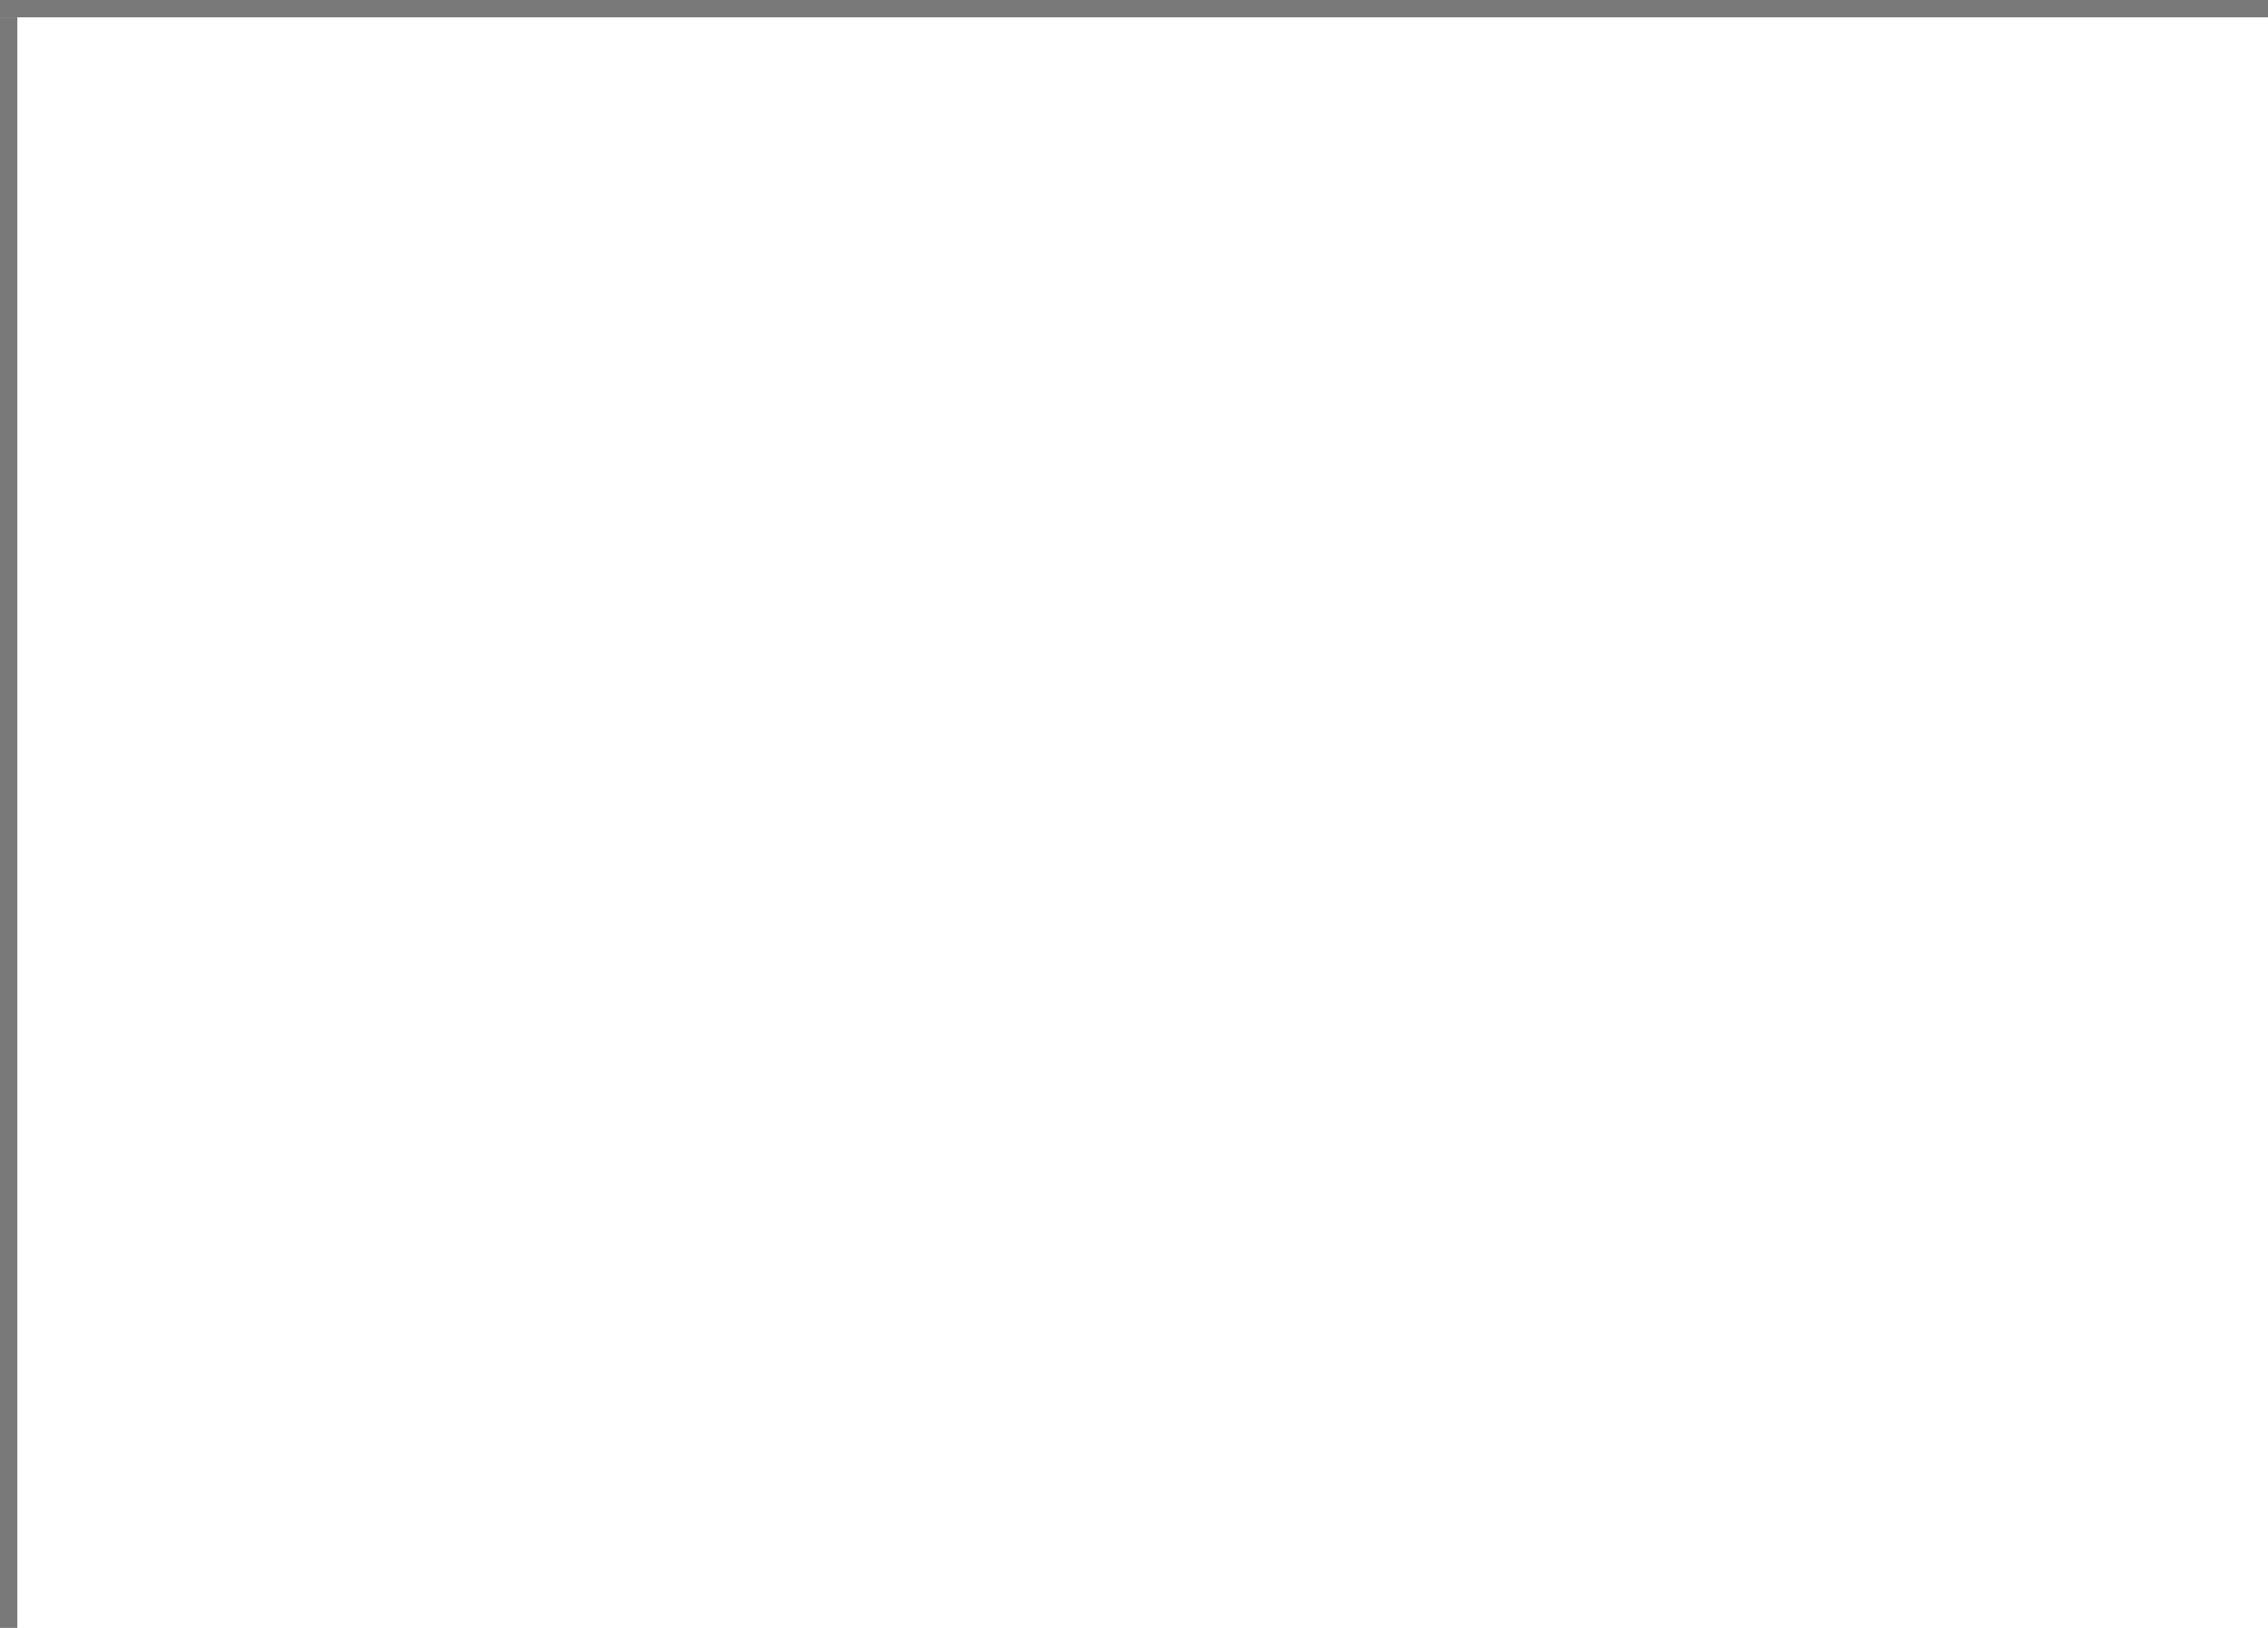
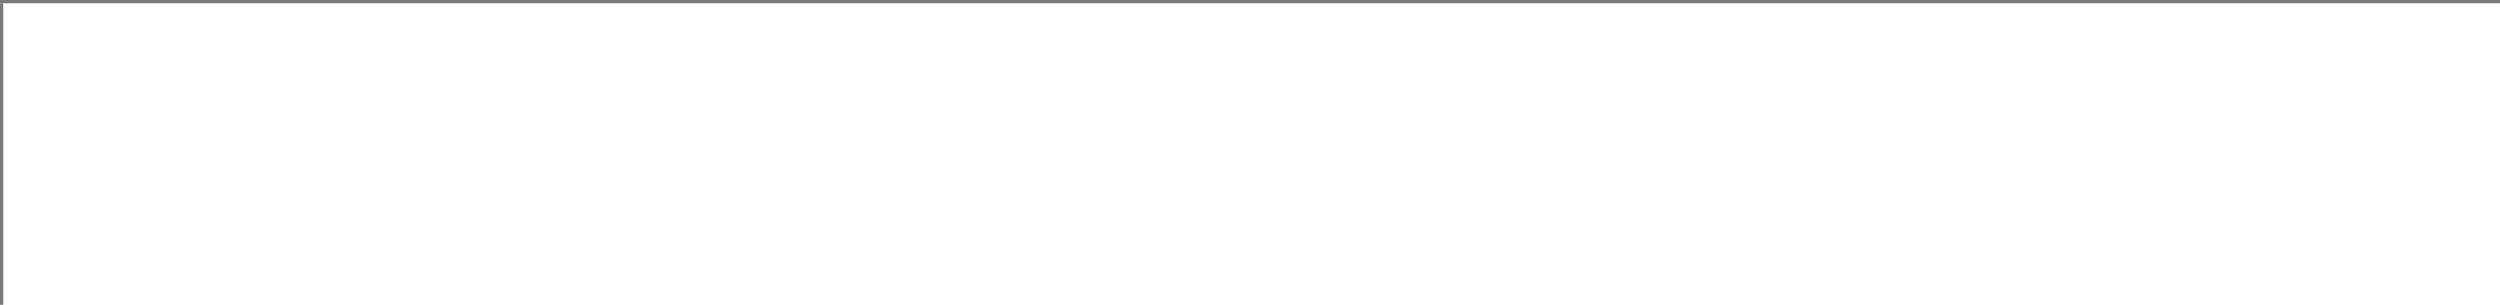
- <svg xmlns="http://www.w3.org/2000/svg" version="1.1" width="131px" height="94px" viewBox="0 1031 131 94">
-   <path d="M 1 1  L 131 1  L 131 94  L 1 94  L 1 1  Z " fill-rule="nonzero" fill="rgba(255, 255, 255, 1)" stroke="none" transform="matrix(1 0 0 1 0 1031 )" class="fill" />
-   <path d="M 0.5 1  L 0.5 94  " stroke-width="1" stroke-dasharray="0" stroke="rgba(121, 121, 121, 1)" fill="none" transform="matrix(1 0 0 1 0 1031 )" class="stroke" />
-   <path d="M 0 0.5  L 131 0.5  " stroke-width="1" stroke-dasharray="0" stroke="rgba(121, 121, 121, 1)" fill="none" transform="matrix(1 0 0 1 0 1031 )" class="stroke" />
+ <svg xmlns="http://www.w3.org/2000/svg" version="1.1" width="771px" height="94px" viewBox="612 1031 771 94">
+   <path d="M 1 1  L 771 1  L 771 94  L 1 94  L 1 1  Z " fill-rule="nonzero" fill="rgba(255, 255, 255, 1)" stroke="none" transform="matrix(1 0 0 1 612 1031 )" class="fill" />
+   <path d="M 0.5 1  L 0.5 94  " stroke-width="1" stroke-dasharray="0" stroke="rgba(121, 121, 121, 1)" fill="none" transform="matrix(1 0 0 1 612 1031 )" class="stroke" />
+   <path d="M 0 0.5  L 771 0.5  " stroke-width="1" stroke-dasharray="0" stroke="rgba(121, 121, 121, 1)" fill="none" transform="matrix(1 0 0 1 612 1031 )" class="stroke" />
</svg>
